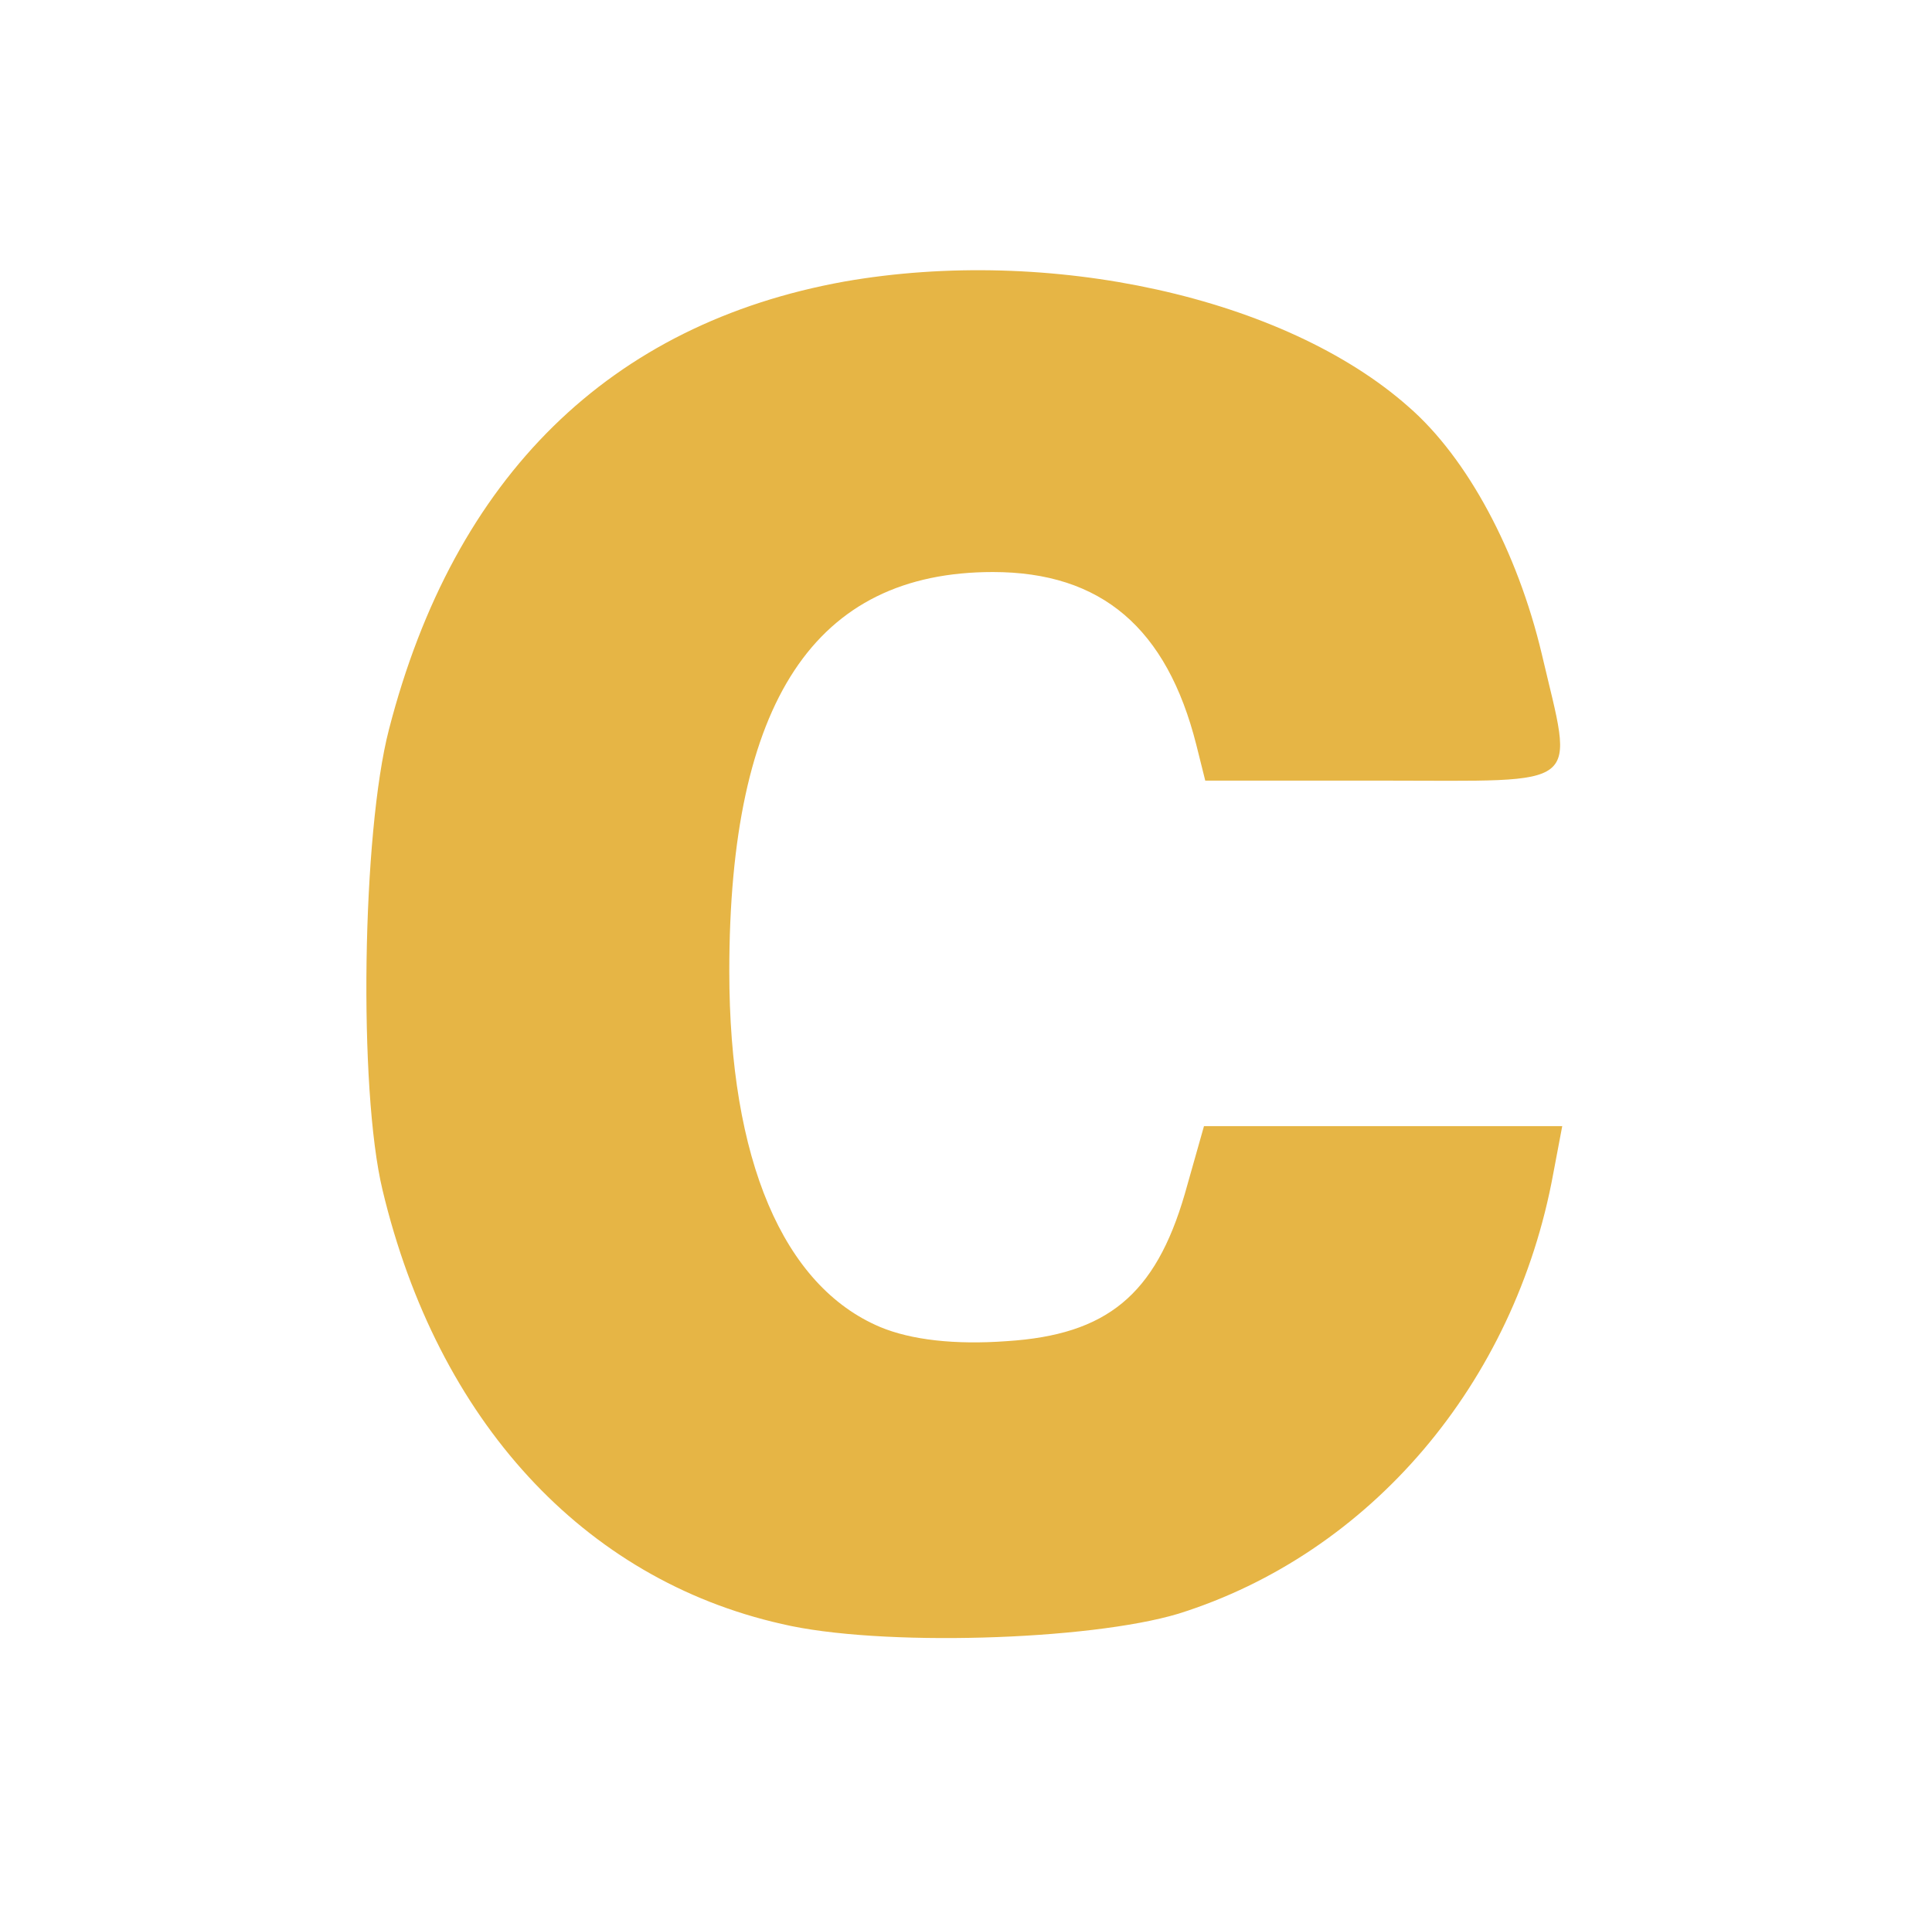
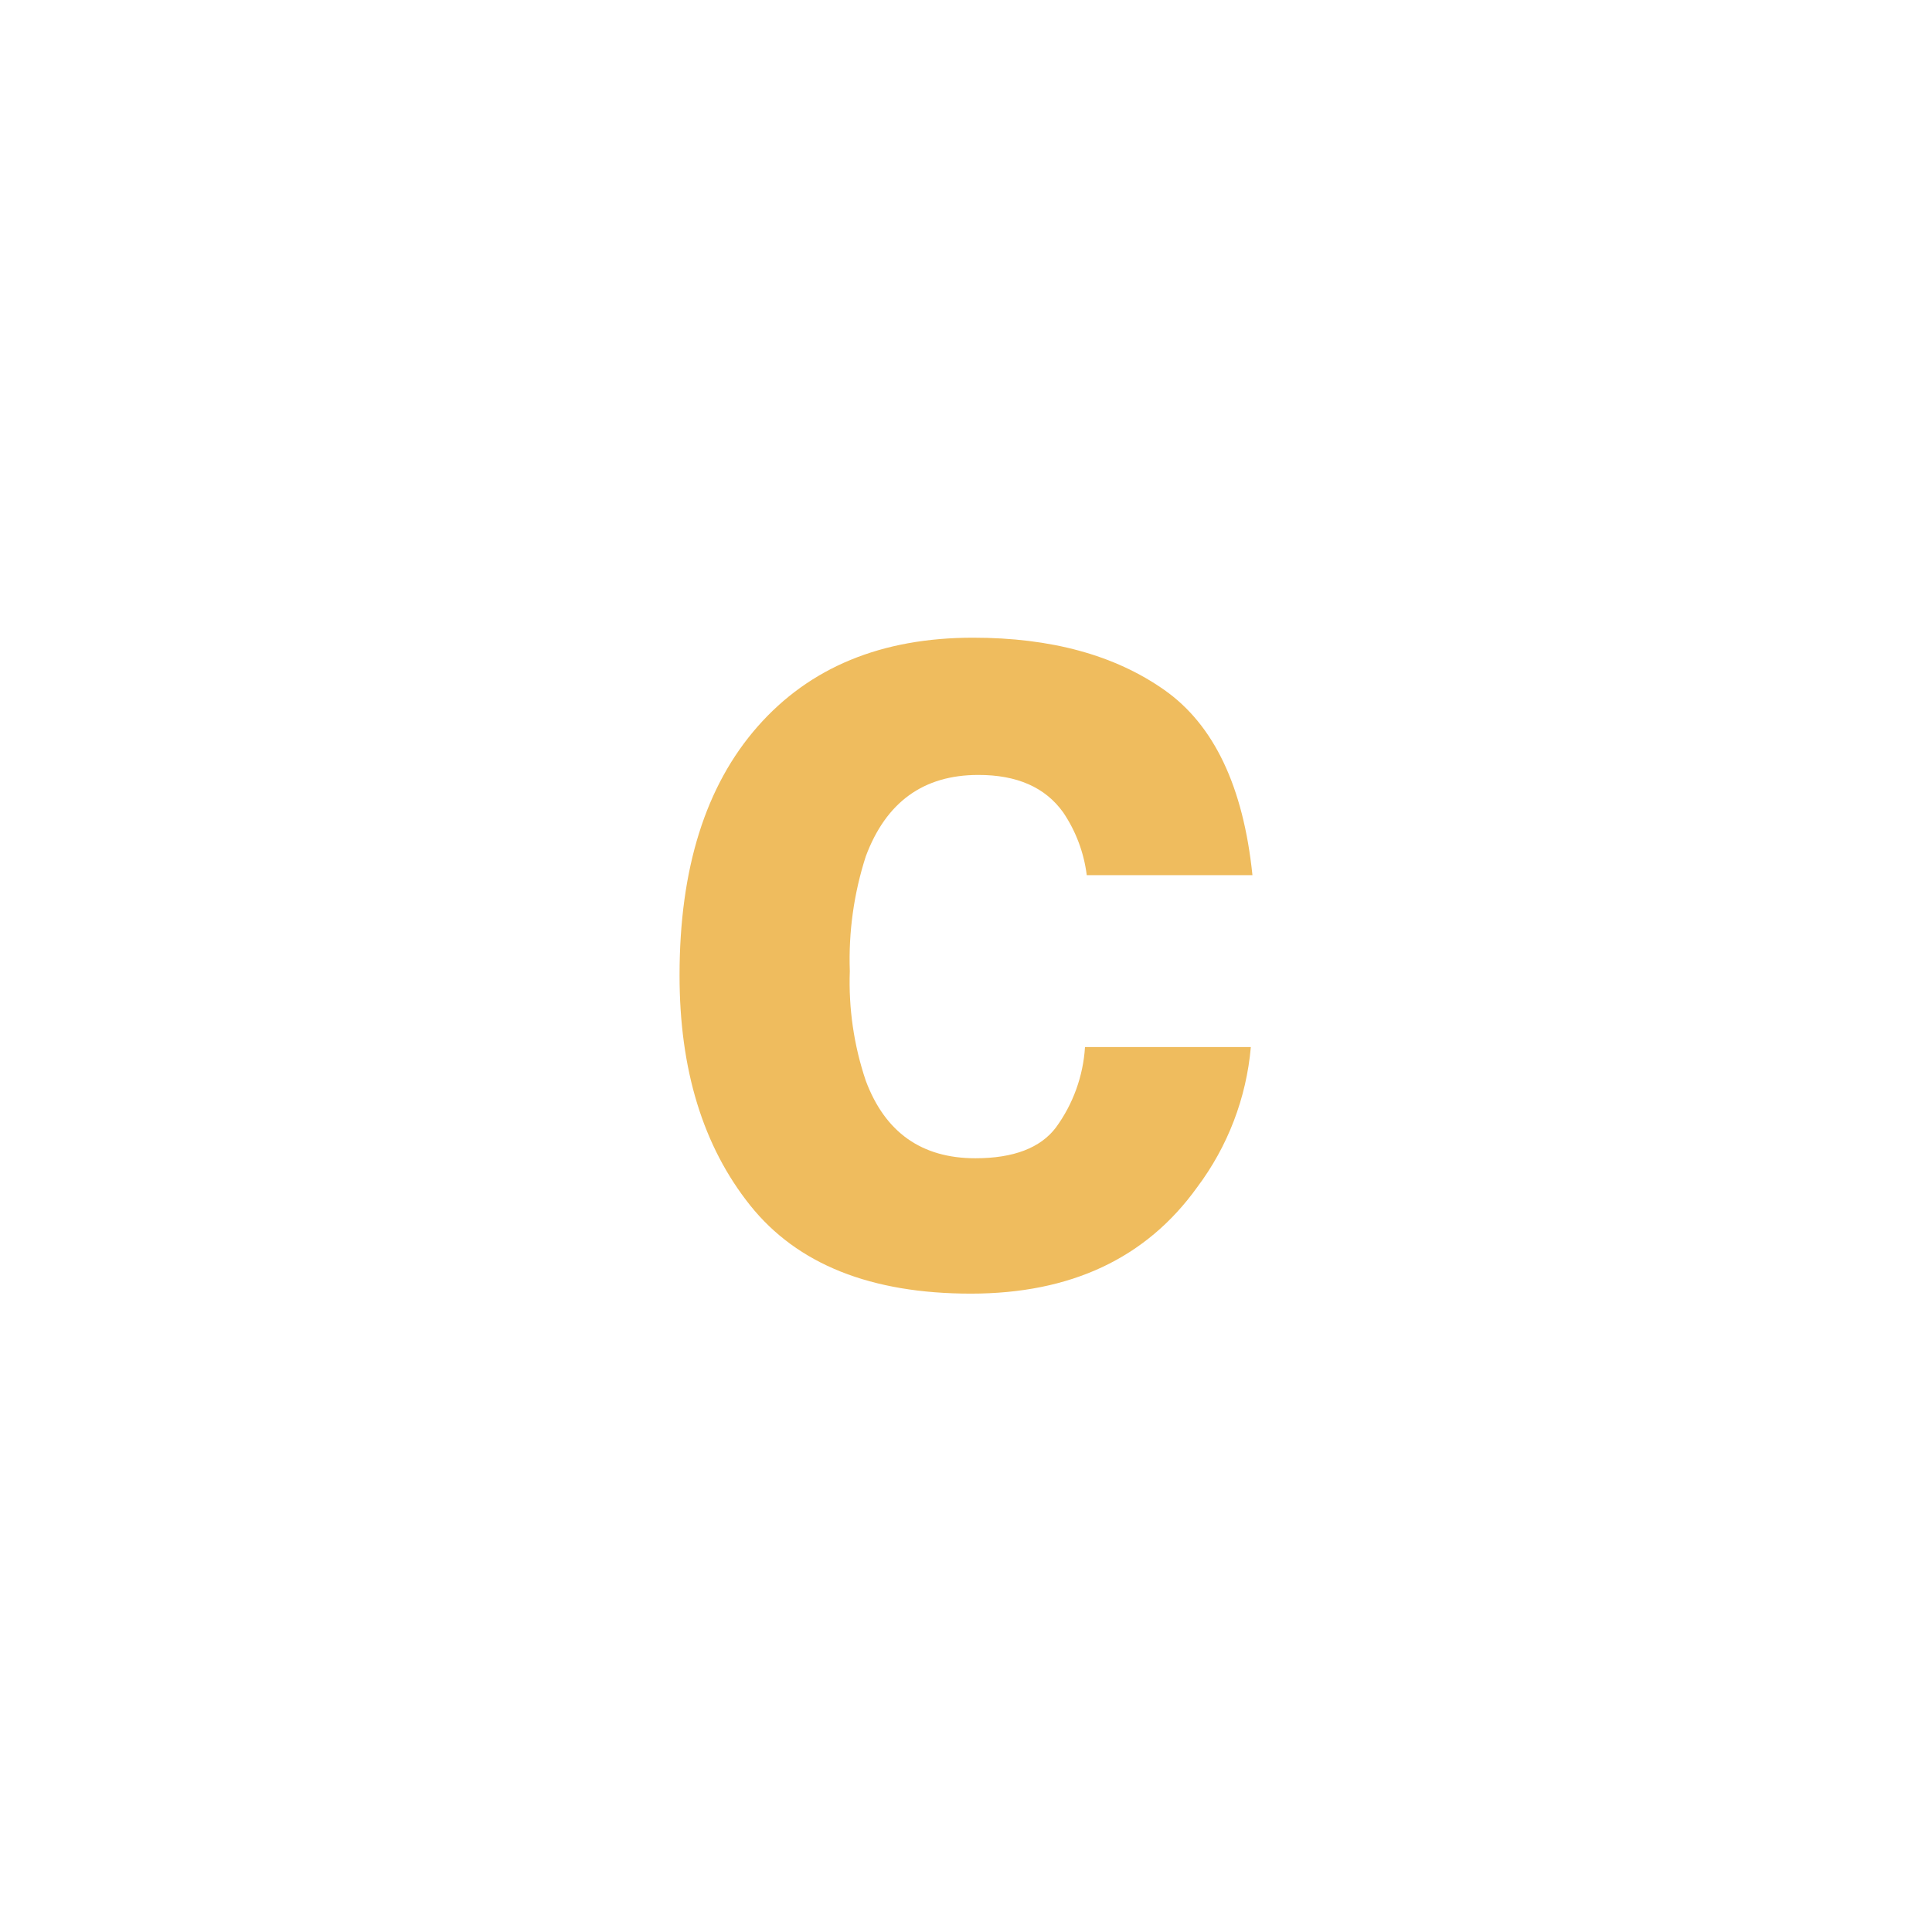
- <svg xmlns="http://www.w3.org/2000/svg" version="1.0" width="151pt" height="150pt" viewBox="0 0 151 150" preserveAspectRatio="xMidYMid meet">
-   <g transform="translate(0,150) scale(0.1,-0.1)" fill="#E6B545" stroke="none">
-     <path d="M660 1280 c-183 -33 -305 -152 -356 -350 -21 -81 -24 -281 -5 -360 43 -180 157 -304 312 -339 76 -18 240 -13 310 8 150 47 263 180 293 344 l7 37 -140 0 -140 0 -15 -53 c-23 -79 -61 -110 -139 -115 -41 -3 -75 1 -99 11 -76 32 -118 131 -118 278 0 211 67 312 206 312 85 0 136 -44 159 -135 l7 -28 139 0 c159 0 149 -8 124 99 -19 80 -58 153 -104 193 -97 86 -281 126 -441 98z" />
-   </g>
+ <svg xmlns="http://www.w3.org/2000/svg" id="Camada_1" data-name="Camada 1" viewBox="0 0 144 144">
+   <defs>
+     <style>.cls-1{fill:#efbc5e;}</style>
+   </defs>
+   <path class="cls-1" d="M81,65.23a10.72,10.72,0,0,0-1.75-4.67q-2-2.81-6.34-2.8-6.12,0-8.38,6.07a25,25,0,0,0-1.19,8.55,23,23,0,0,0,1.19,8.17q2.16,5.78,8.17,5.78c2.84,0,4.85-.77,6-2.29a11.37,11.37,0,0,0,2.17-6H93.23a20.34,20.34,0,0,1-4,10.45q-5.69,7.93-16.87,7.93T55.92,89.85q-5.28-6.61-5.27-17.17,0-11.91,5.82-18.53t16.06-6.62q8.72,0,14.26,3.9t6.56,13.8Z" />
</svg>
